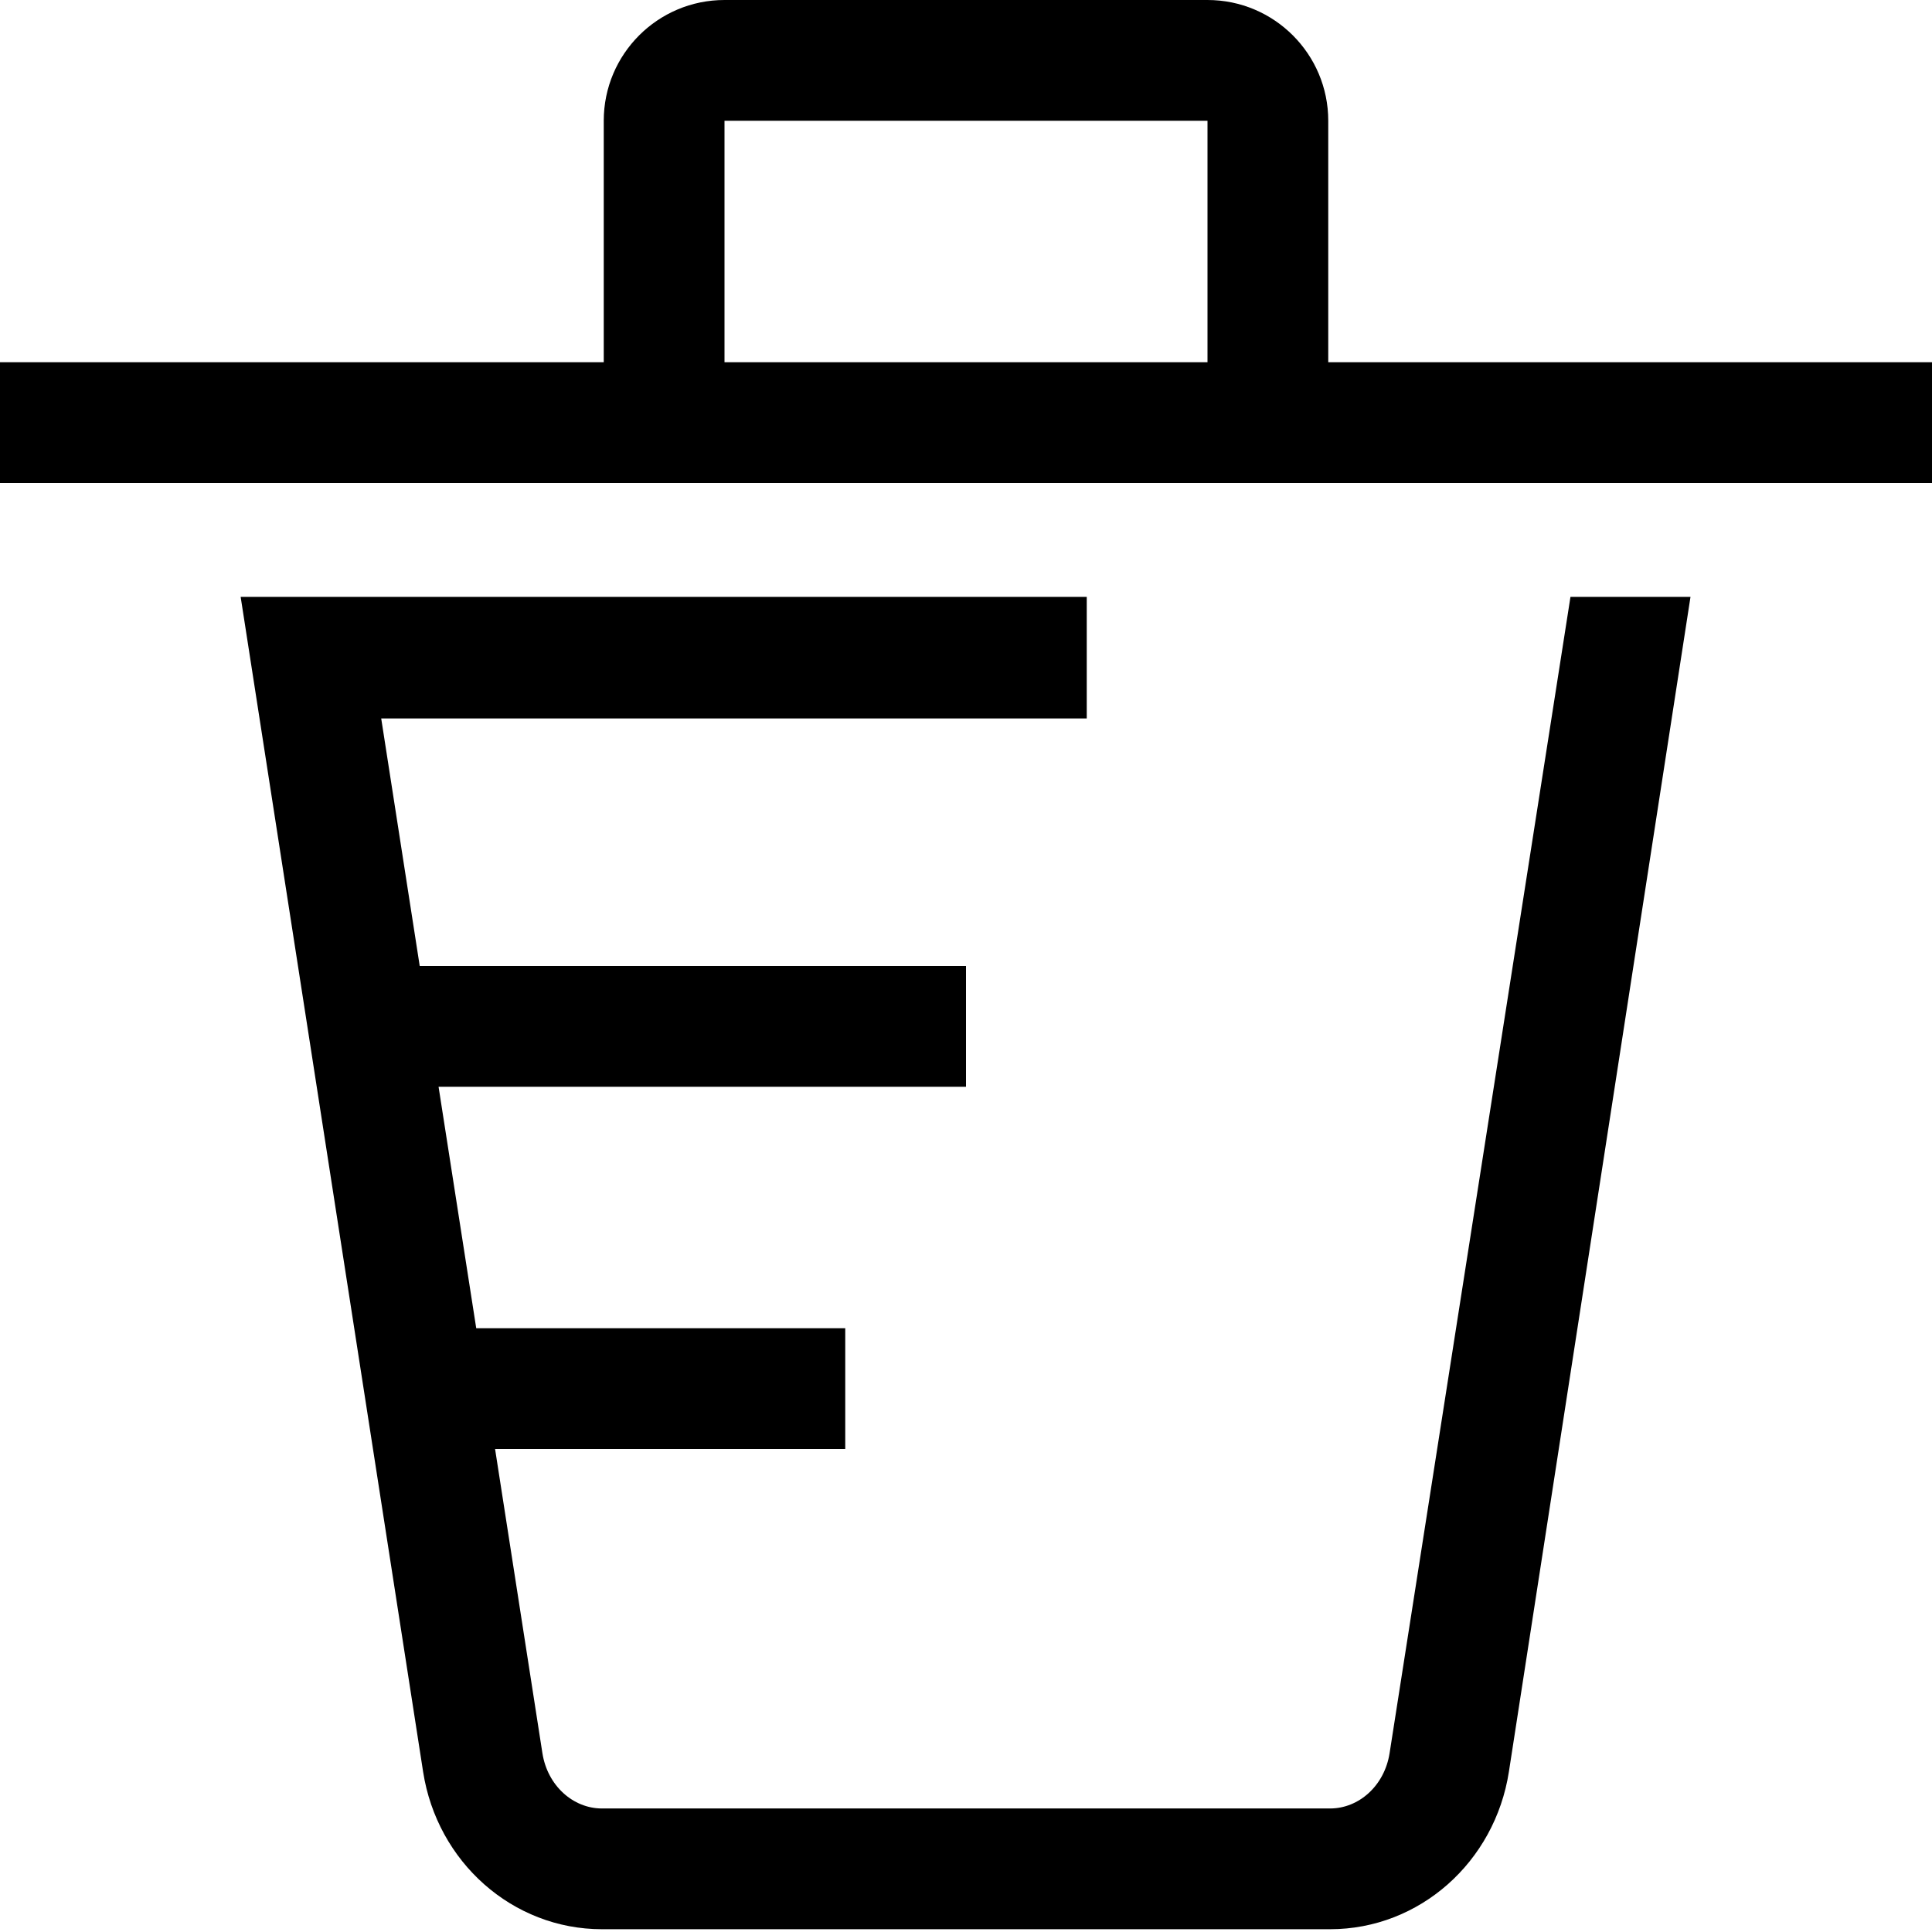
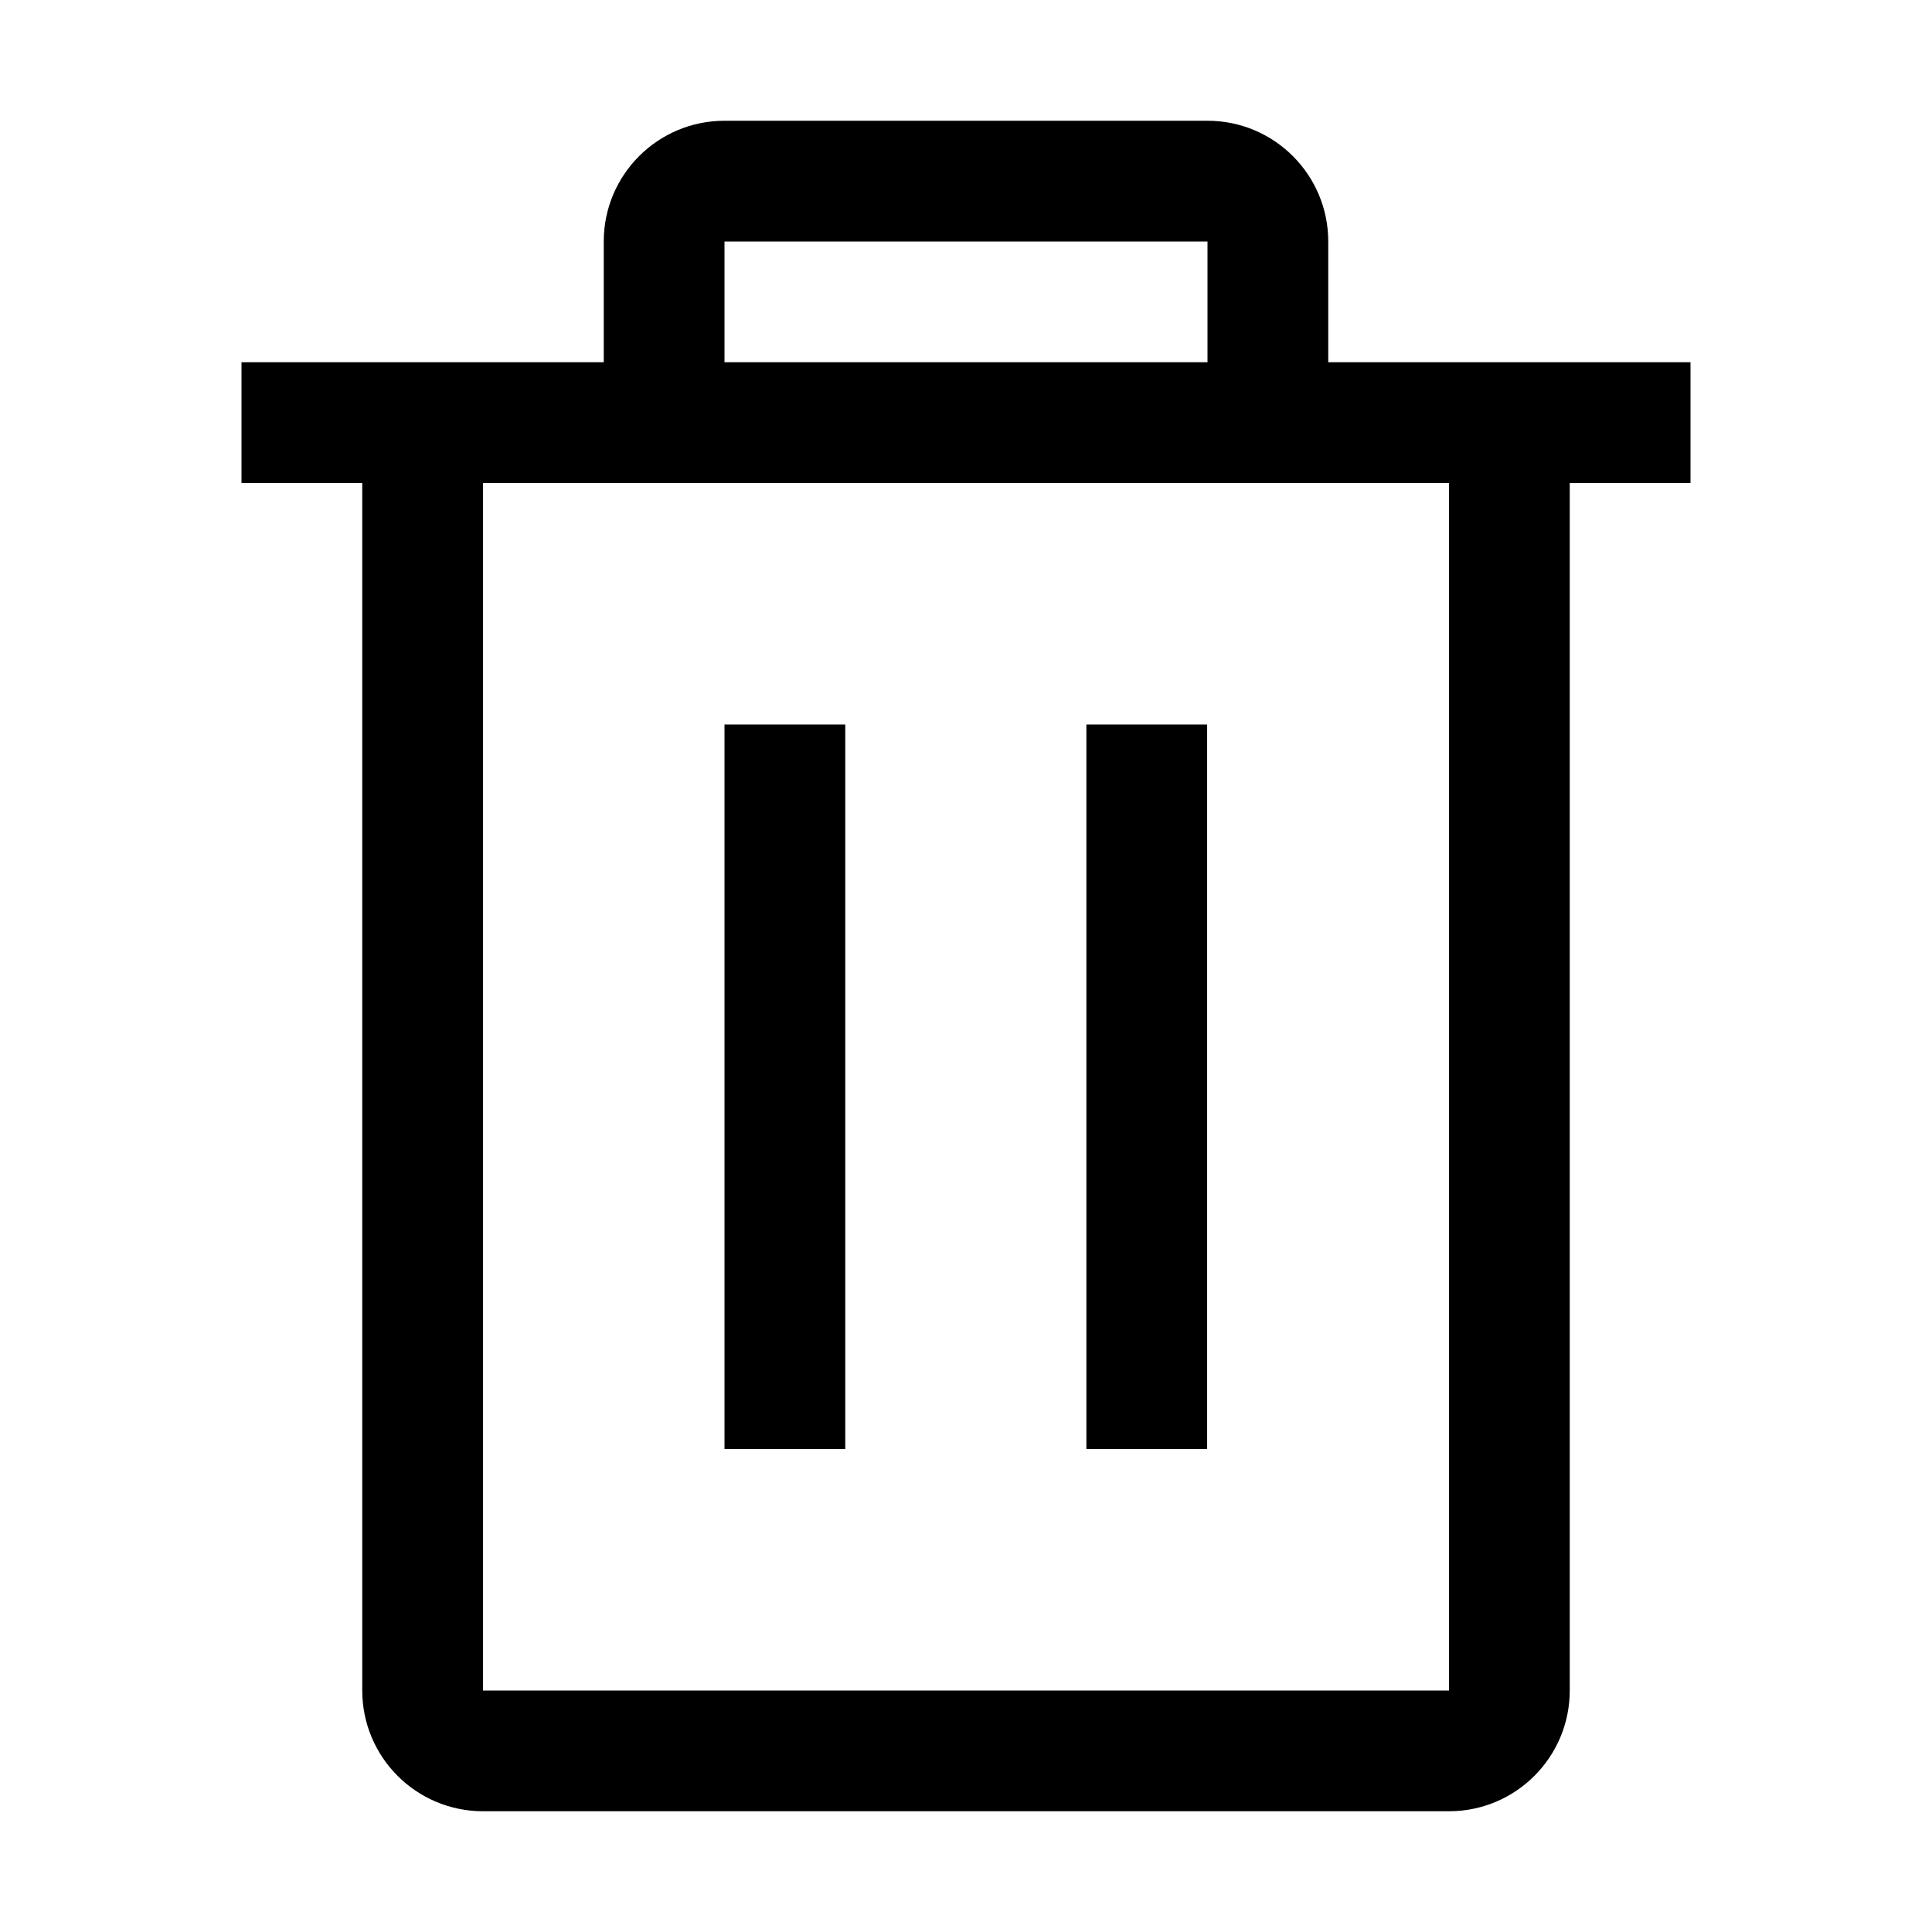
<svg xmlns="http://www.w3.org/2000/svg" width="16" height="16" viewBox="0 0 16 16">
-   <path d="M11,3 L16,3 L16,4 L0,4 L0,3 L5,3 L5,1 C5,0.448 5.448,0 6,0 L10,0 C10.552,0 11,0.448 11,1 L11,3 Z M3.944,11 L7,11 L7,12 L4.1,12 L4.492,14.519 C4.534,14.788 4.746,14.977 4.985,14.977 L11.015,14.977 C11.254,14.977 11.466,14.788 11.508,14.519 L13.006,4.943 L14,4.943 L12.496,14.673 C12.38,15.42 11.756,15.977 11.015,15.977 L4.985,15.977 C4.244,15.977 3.62,15.42 3.504,14.673 L1.993,4.943 L9,4.943 L9,5.95 L3.157,5.95 L3.476,8 L8,8 L8,9 L3.632,9 L3.944,11 Z M6,3 L10,3 L10,1 L6,1 L6,3 Z" />
+   <path d="M7 6H6v6h1V6Zm2.997 0h-1v6h1V6Z" />
+   <path fill-rule="evenodd" d="M5 2v1H2v1h1v10a1 1 0 0 0 1 1h8a1 1 0 0 0 1-1V4h1V3h-3V2a1 1 0 0 0-1-1H6a1 1 0 0 0-1 1Zm5 0H6v1h4V2ZM4 14V4h8v10H4Z" clip-rule="evenodd" />
</svg>
